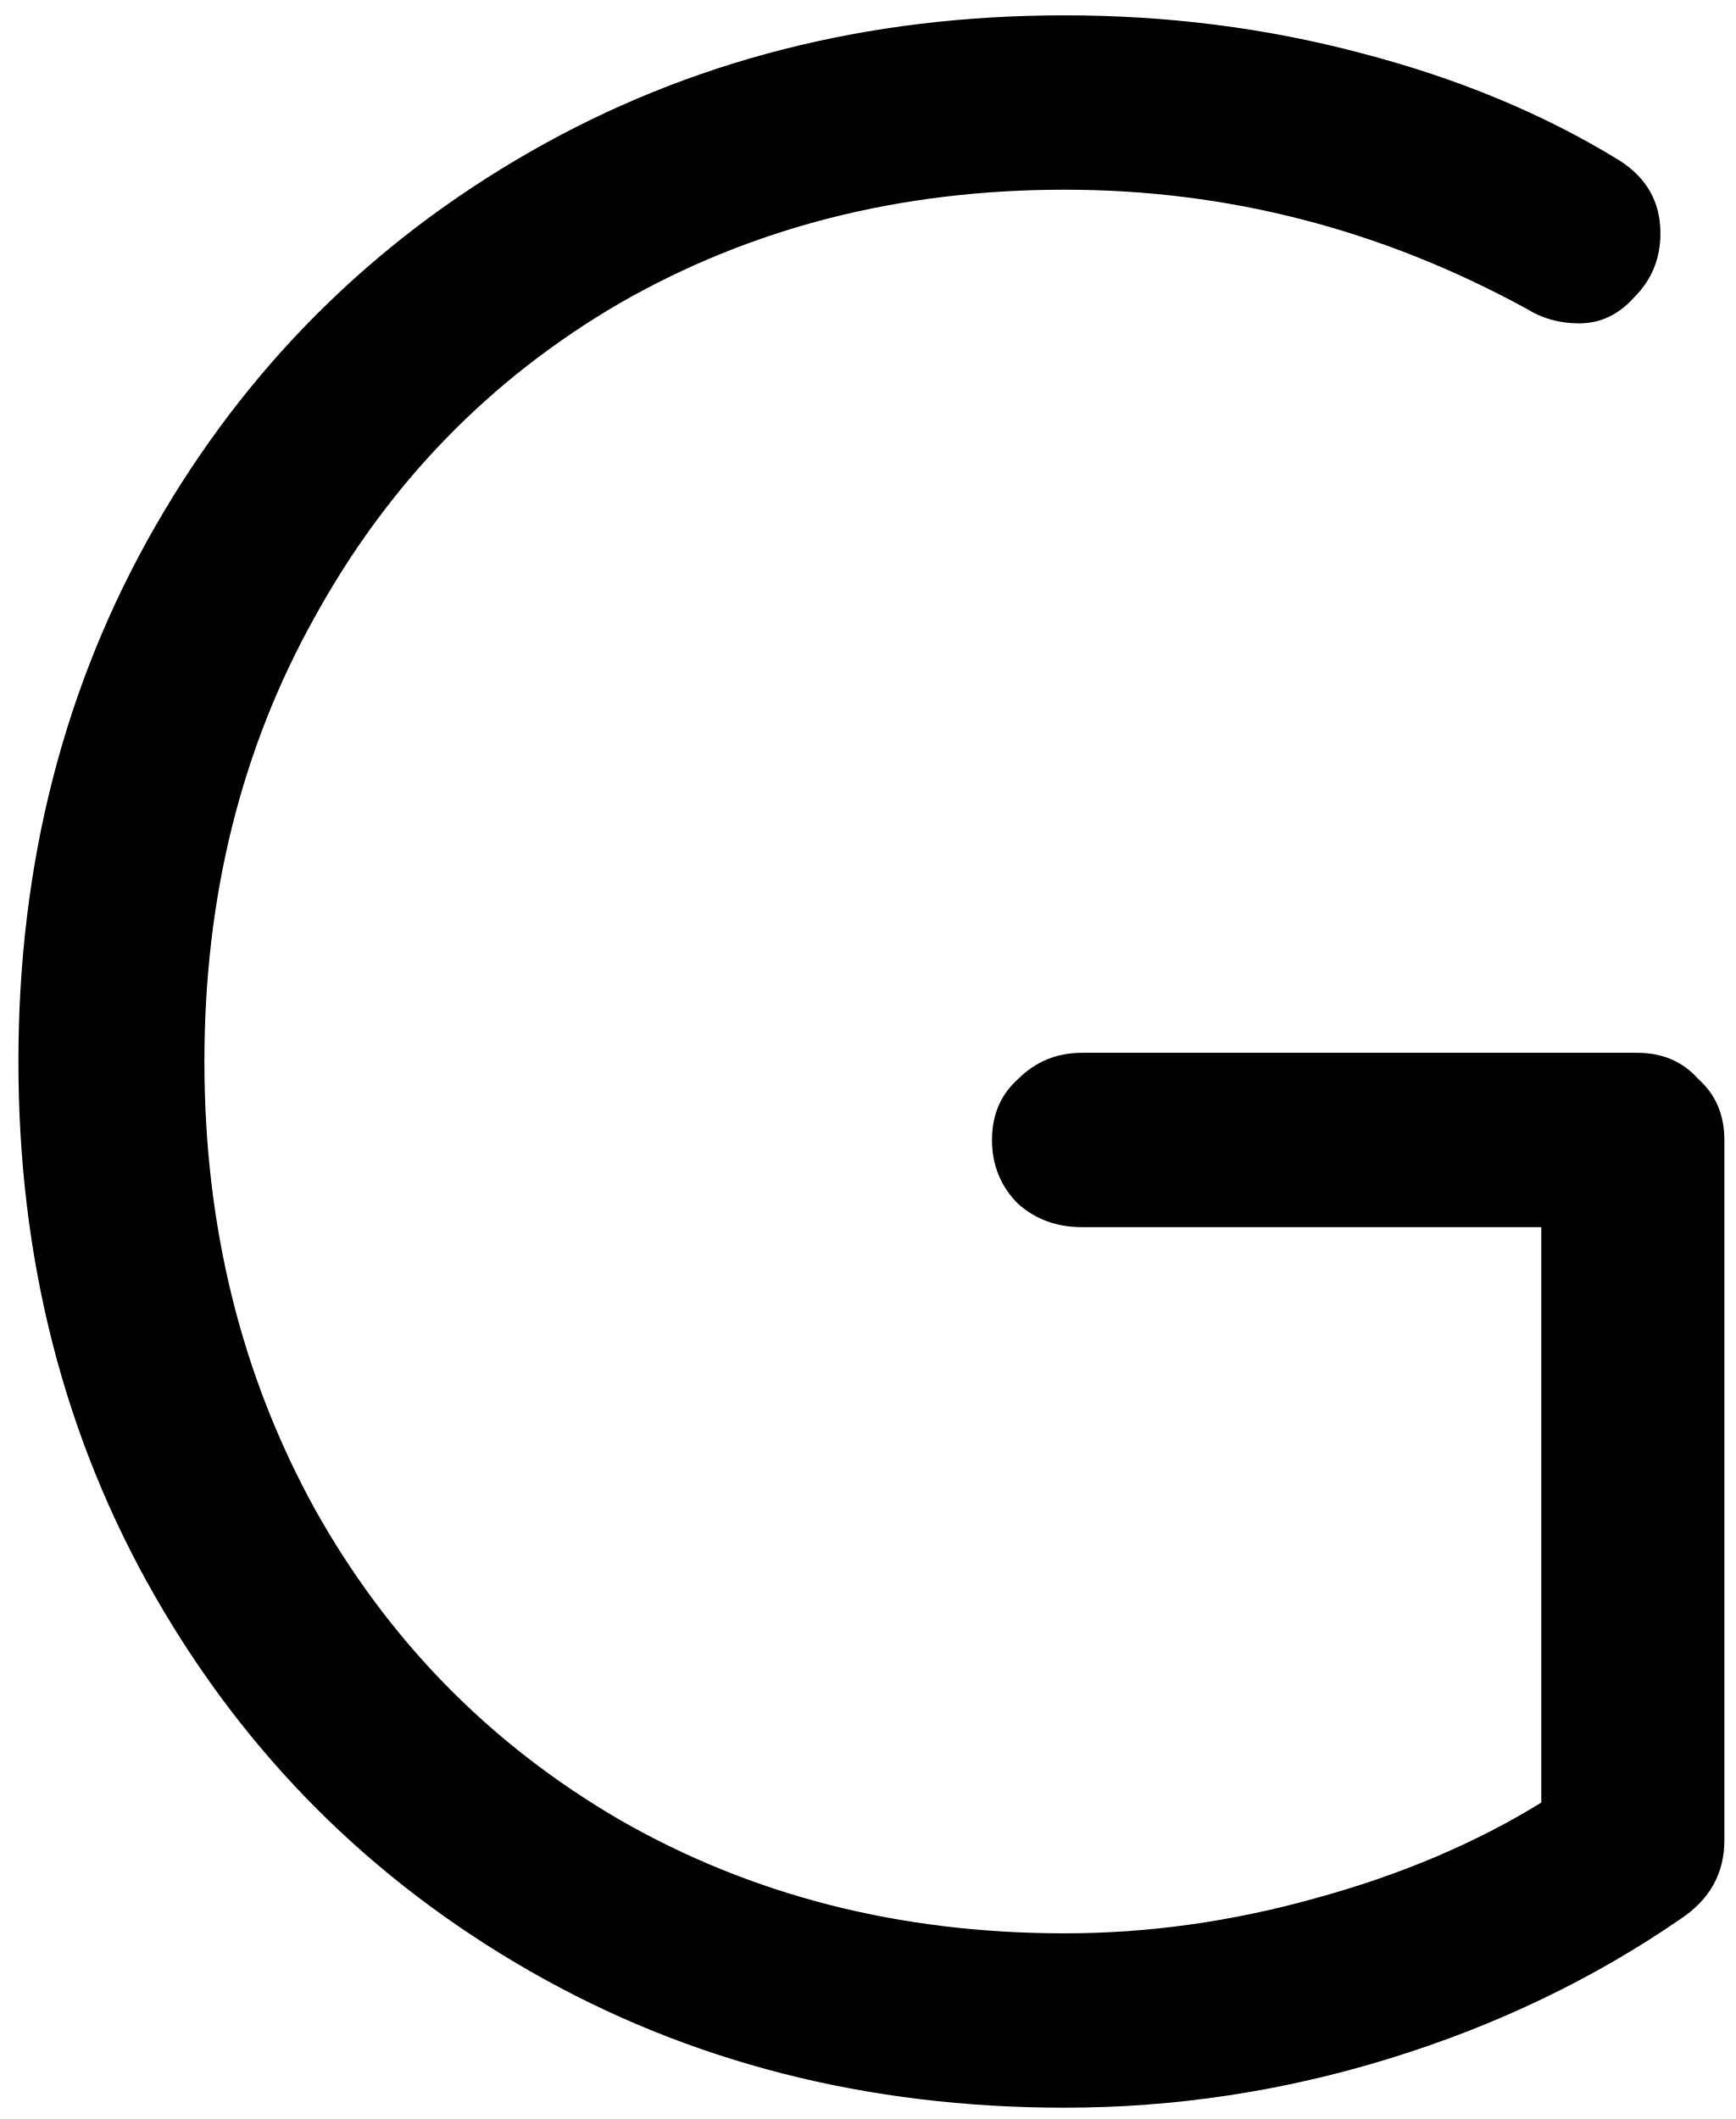
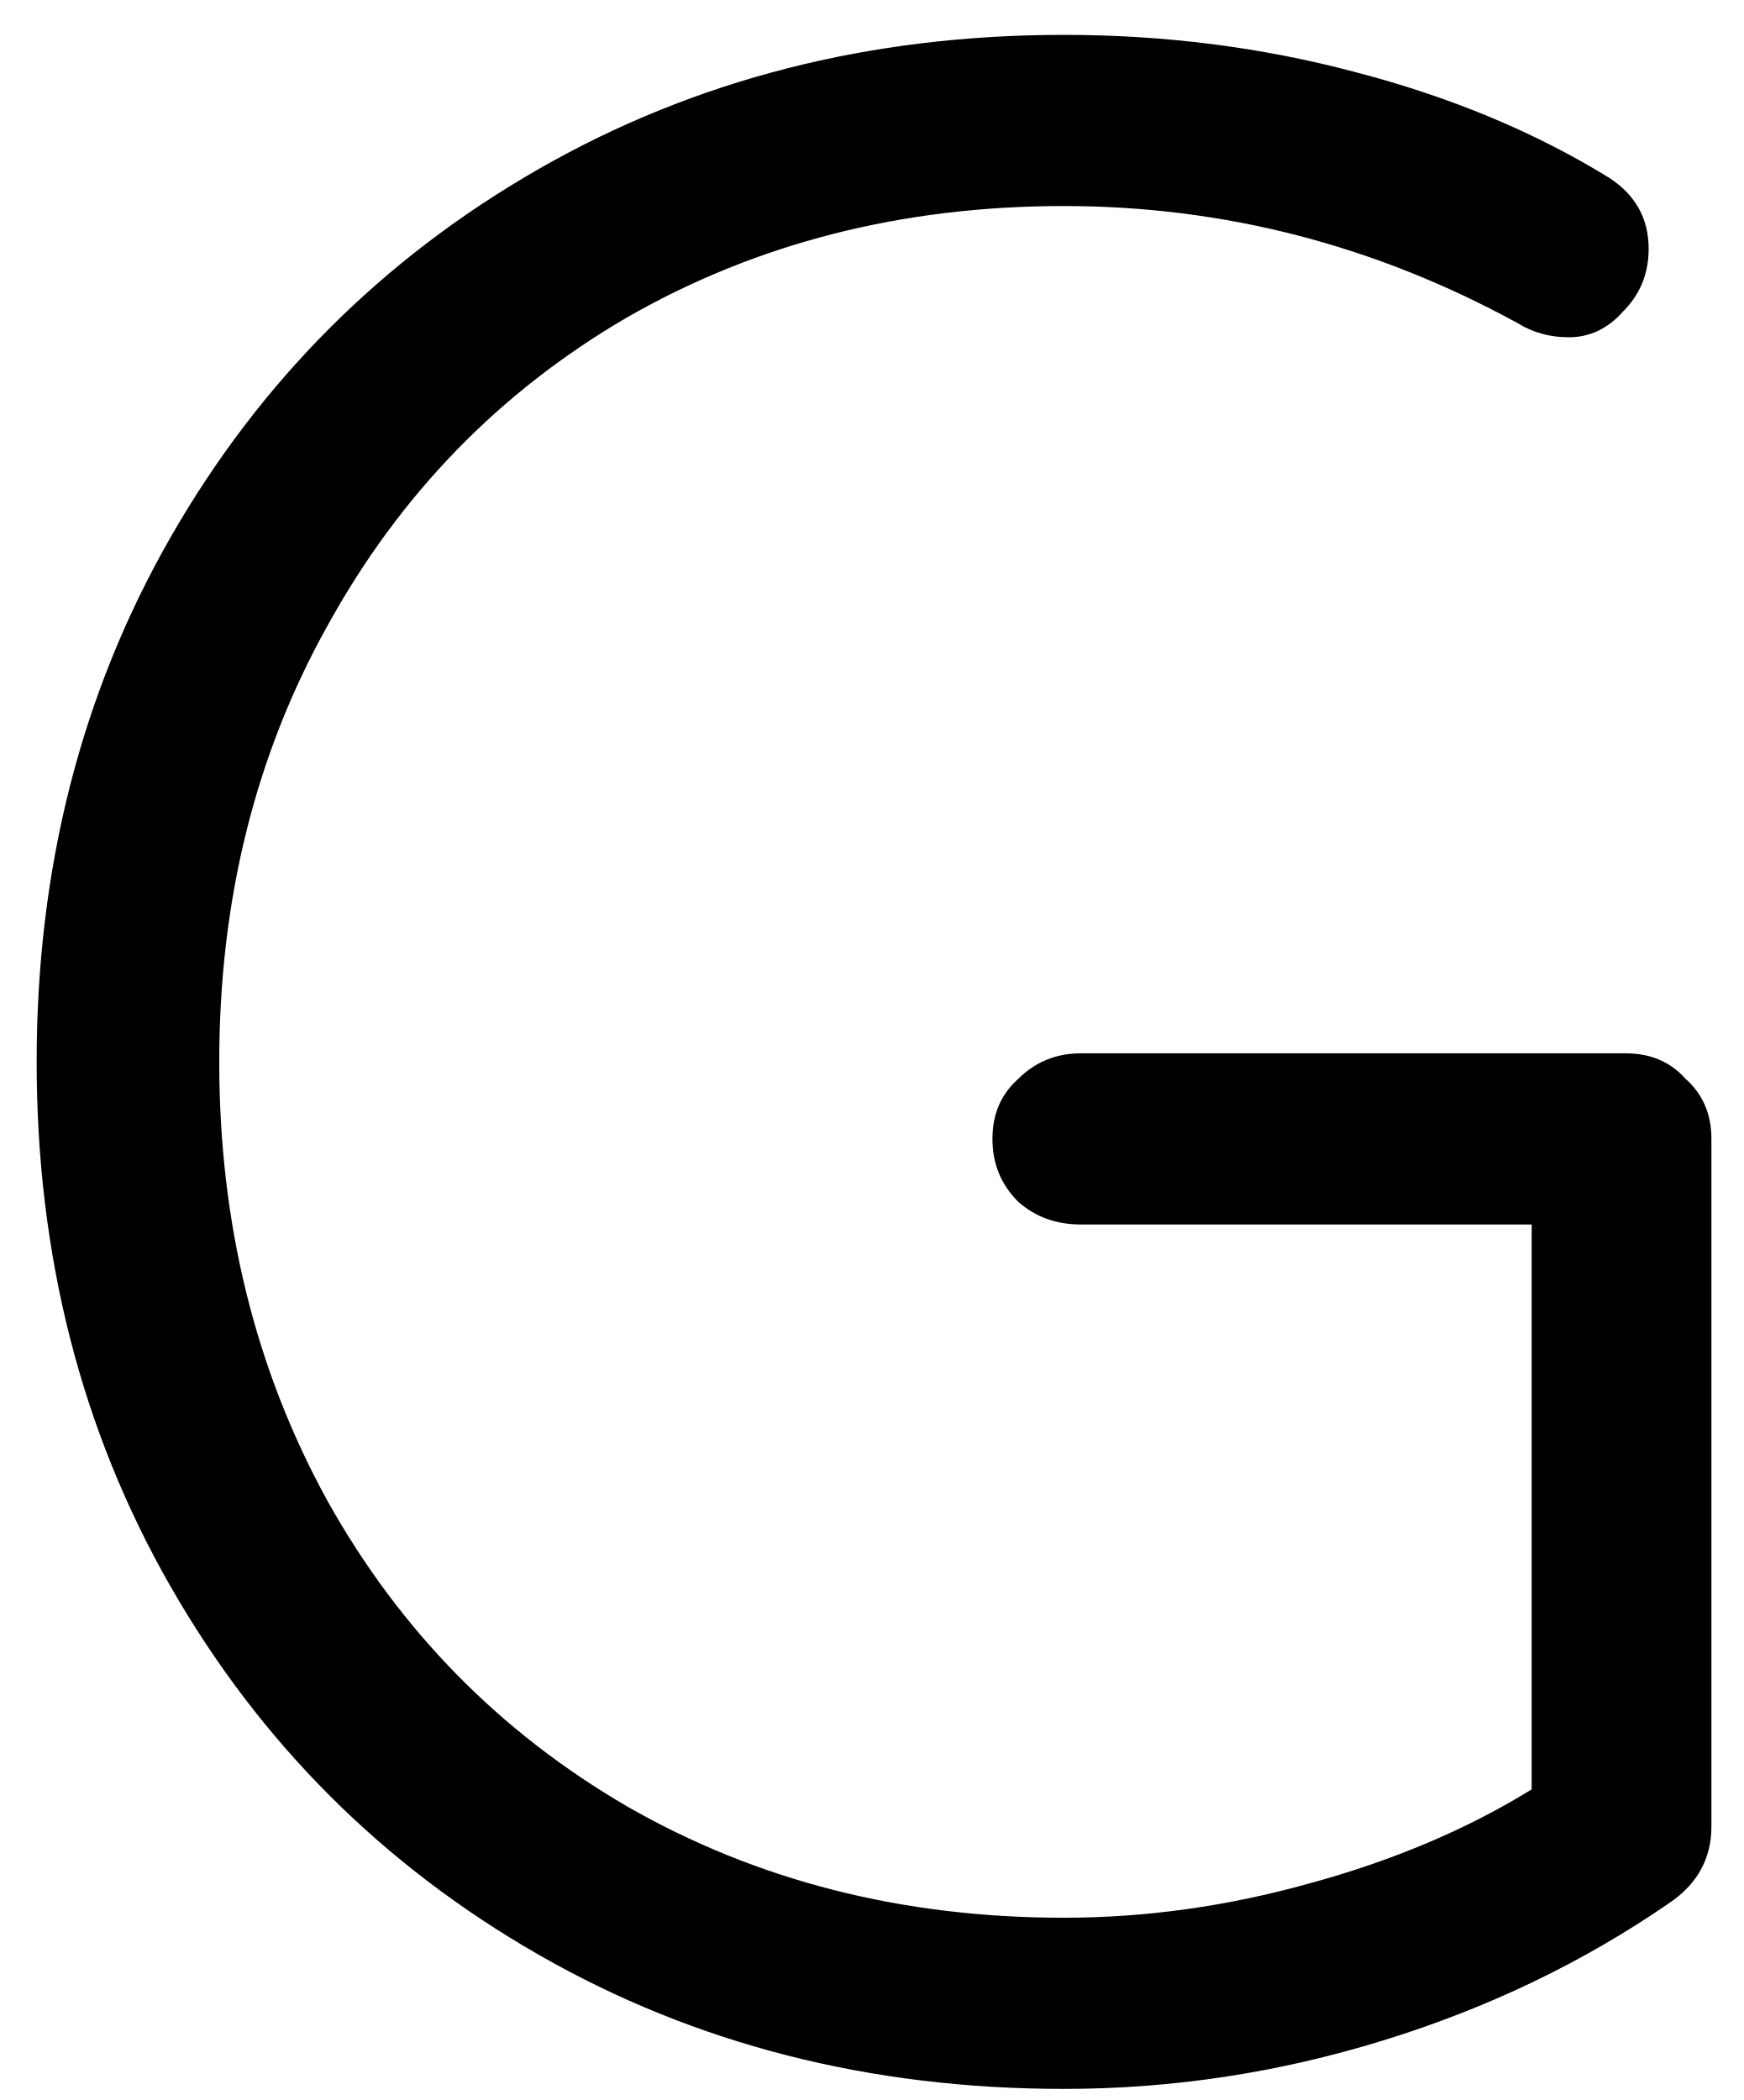
- <svg xmlns="http://www.w3.org/2000/svg" width="86" height="105" viewBox="0 0 86 105" fill="none">
-   <path d="M81.12 52.168C82.368 52.168 83.376 52.6 84.144 53.464C85.008 54.232 85.44 55.24 85.44 56.488V91.192C85.44 92.824 84.72 94.12 83.28 95.08C78.96 98.056 74.16 100.36 68.88 101.992C63.6 103.624 58.224 104.44 52.752 104.44C42.96 104.44 34.128 102.184 26.256 97.672C18.384 93.16 12.192 86.968 7.68 79.096C3.168 71.224 0.912 62.392 0.912 52.6C0.912 42.808 3.168 33.976 7.68 26.104C12.192 18.232 18.384 12.04 26.256 7.528C34.128 3.016 42.96 0.76 52.752 0.76C57.84 0.76 62.736 1.384 67.44 2.632C72.24 3.88 76.512 5.656 80.256 7.96C81.6 8.824 82.272 10.024 82.272 11.56C82.272 12.808 81.84 13.864 80.976 14.728C80.208 15.592 79.296 16.024 78.24 16.024C77.28 16.024 76.416 15.784 75.648 15.304C68.448 11.368 60.816 9.4 52.752 9.4C44.592 9.4 37.248 11.272 30.72 15.016C24.288 18.76 19.248 23.944 15.6 30.568C11.952 37.096 10.128 44.44 10.128 52.6C10.128 60.76 11.952 68.152 15.6 74.776C19.248 81.304 24.288 86.44 30.72 90.184C37.248 93.928 44.592 95.8 52.752 95.8C56.88 95.8 61.008 95.224 65.136 94.072C69.36 92.92 73.104 91.336 76.368 89.32V60.808H53.616C52.368 60.808 51.312 60.424 50.448 59.656C49.584 58.792 49.152 57.736 49.152 56.488C49.152 55.24 49.584 54.232 50.448 53.464C51.312 52.6 52.368 52.168 53.616 52.168H81.12Z" fill="black" />
+ <svg xmlns="http://www.w3.org/2000/svg" width="44" height="53" viewBox="0 0 44 53" fill="none">
+   <path d="M41.029 26.584C41.653 26.584 42.157 26.8 42.541 27.232C42.973 27.616 43.189 28.12 43.189 28.744V46.096C43.189 46.912 42.829 47.56 42.109 48.04C39.949 49.528 37.549 50.68 34.909 51.496C32.269 52.312 29.581 52.72 26.845 52.72C21.949 52.72 17.533 51.592 13.597 49.336C9.661 47.08 6.565 43.984 4.309 40.048C2.053 36.112 0.925 31.696 0.925 26.8C0.925 21.904 2.053 17.488 4.309 13.552C6.565 9.616 9.661 6.52 13.597 4.264C17.533 2.008 21.949 0.88 26.845 0.88C29.389 0.88 31.837 1.192 34.189 1.816C36.589 2.44 38.725 3.328 40.597 4.48C41.269 4.912 41.605 5.512 41.605 6.28C41.605 6.904 41.389 7.432 40.957 7.864C40.573 8.296 40.117 8.512 39.589 8.512C39.109 8.512 38.677 8.392 38.293 8.152C34.693 6.184 30.877 5.2 26.845 5.2C22.765 5.2 19.093 6.136 15.829 8.008C12.613 9.88 10.093 12.472 8.269 15.784C6.445 19.048 5.533 22.72 5.533 26.8C5.533 30.88 6.445 34.576 8.269 37.888C10.093 41.152 12.613 43.72 15.829 45.592C19.093 47.464 22.765 48.4 26.845 48.4C28.909 48.4 30.973 48.112 33.037 47.536C35.149 46.96 37.021 46.168 38.653 45.16V30.904H27.277C26.653 30.904 26.125 30.712 25.693 30.328C25.261 29.896 25.045 29.368 25.045 28.744C25.045 28.12 25.261 27.616 25.693 27.232C26.125 26.8 26.653 26.584 27.277 26.584H41.029Z" fill="black" />
</svg>
